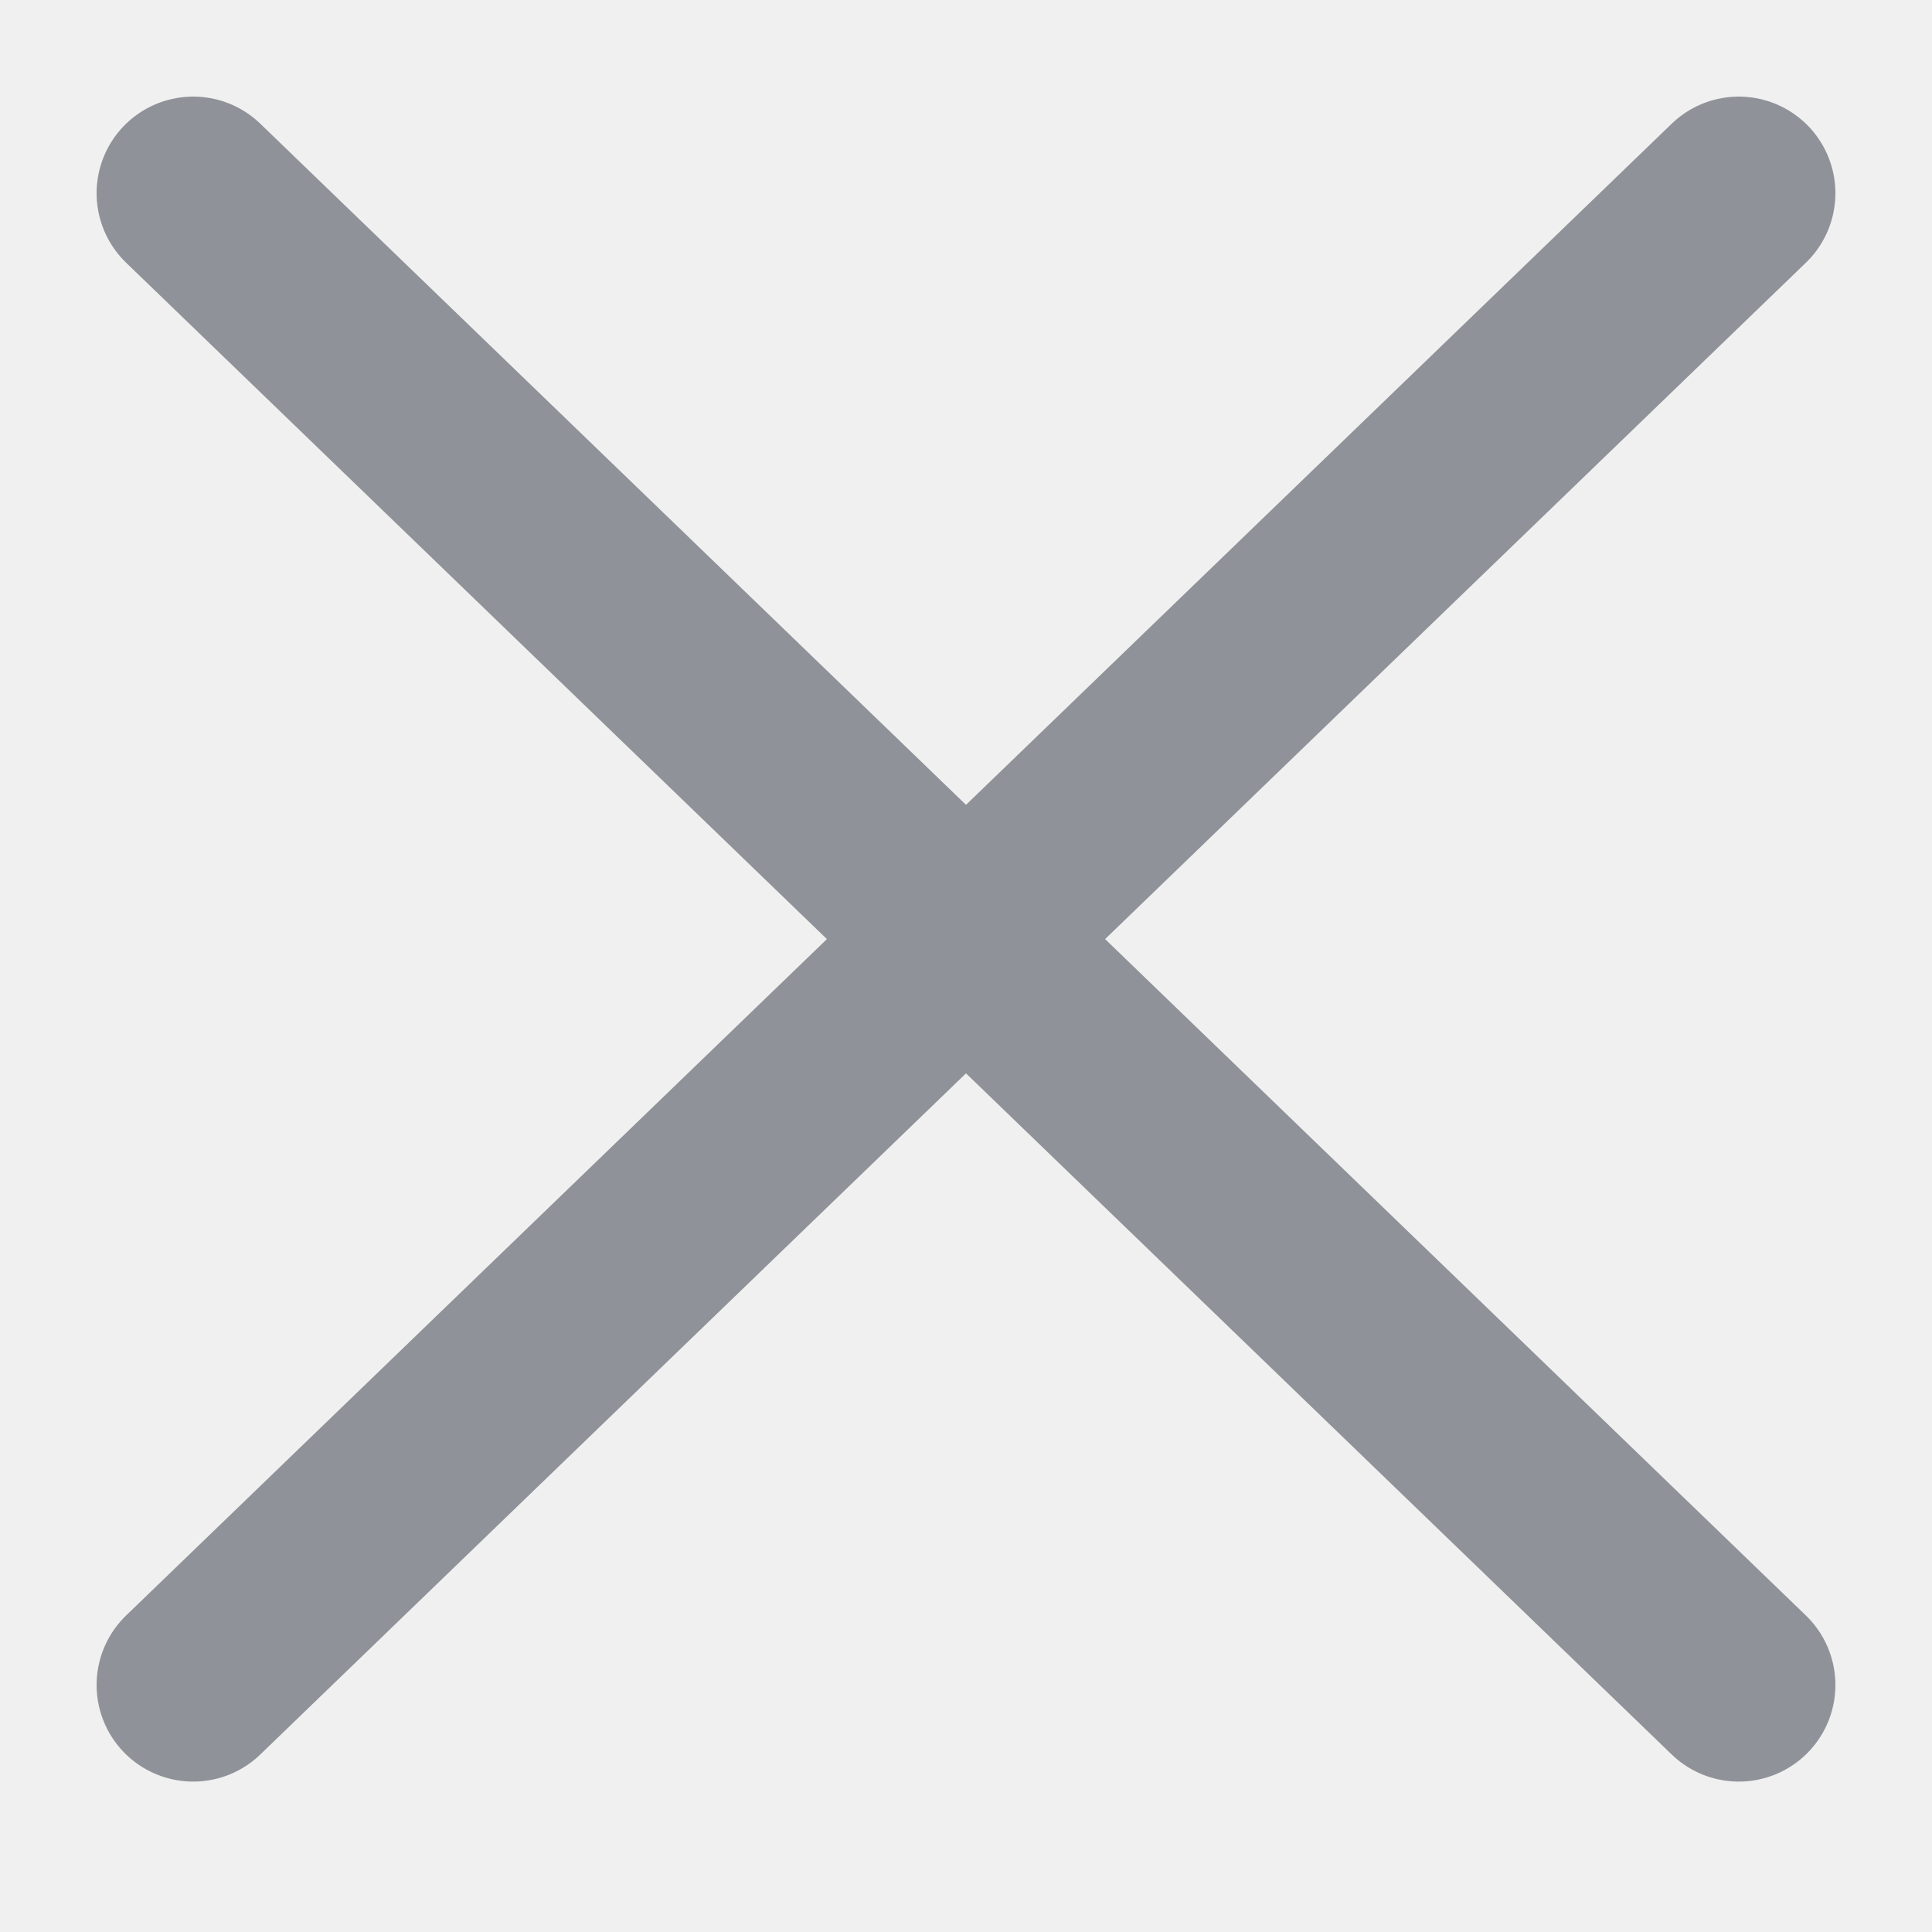
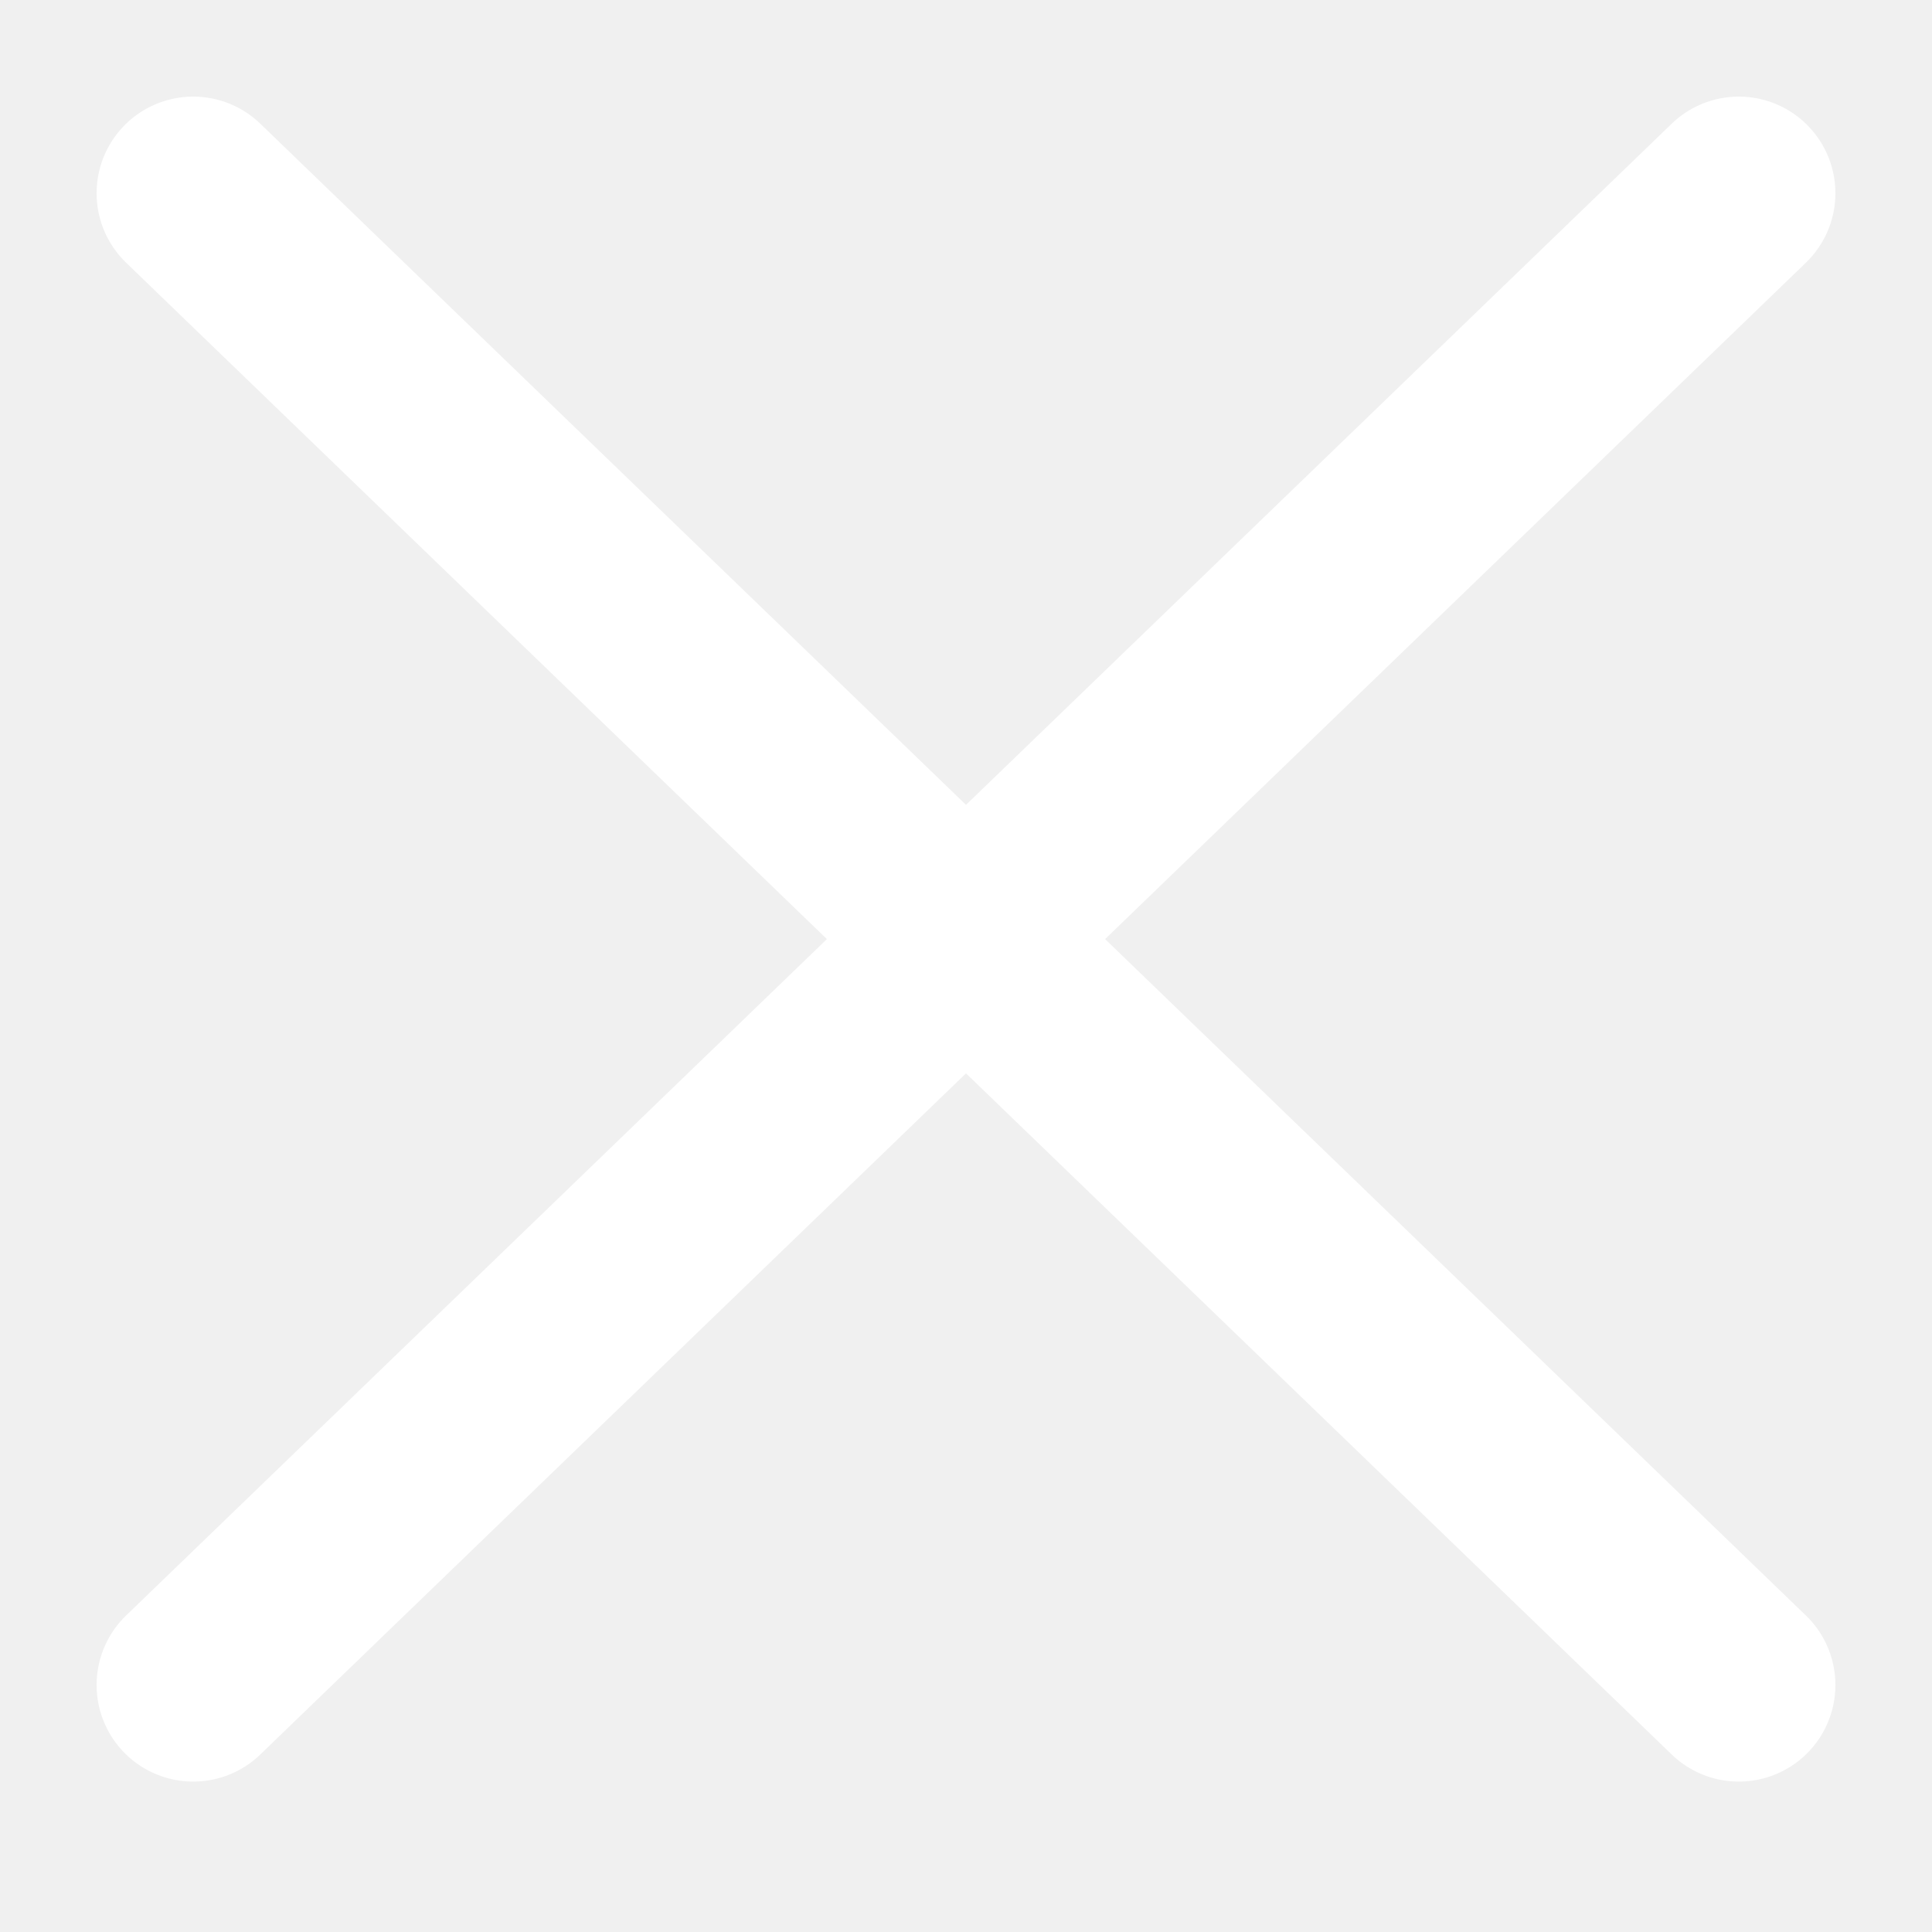
<svg xmlns="http://www.w3.org/2000/svg" width="20" height="20" viewBox="0 0 20 20" fill="none">
-   <path d="M2 2L18 17.443" stroke="#8F9298" stroke-width="2" stroke-linecap="round" />
-   <path d="M18 2L2 17.443" stroke="#8F9298" stroke-width="2" stroke-linecap="round" />
+   <path d="M2 2L18 17.443" stroke="#FFFFFF" stroke-width="2" stroke-linecap="round" />
+   <path d="M18 2L2 17.443" stroke="#FFFFFF" stroke-width="2" stroke-linecap="round" />
</svg>
